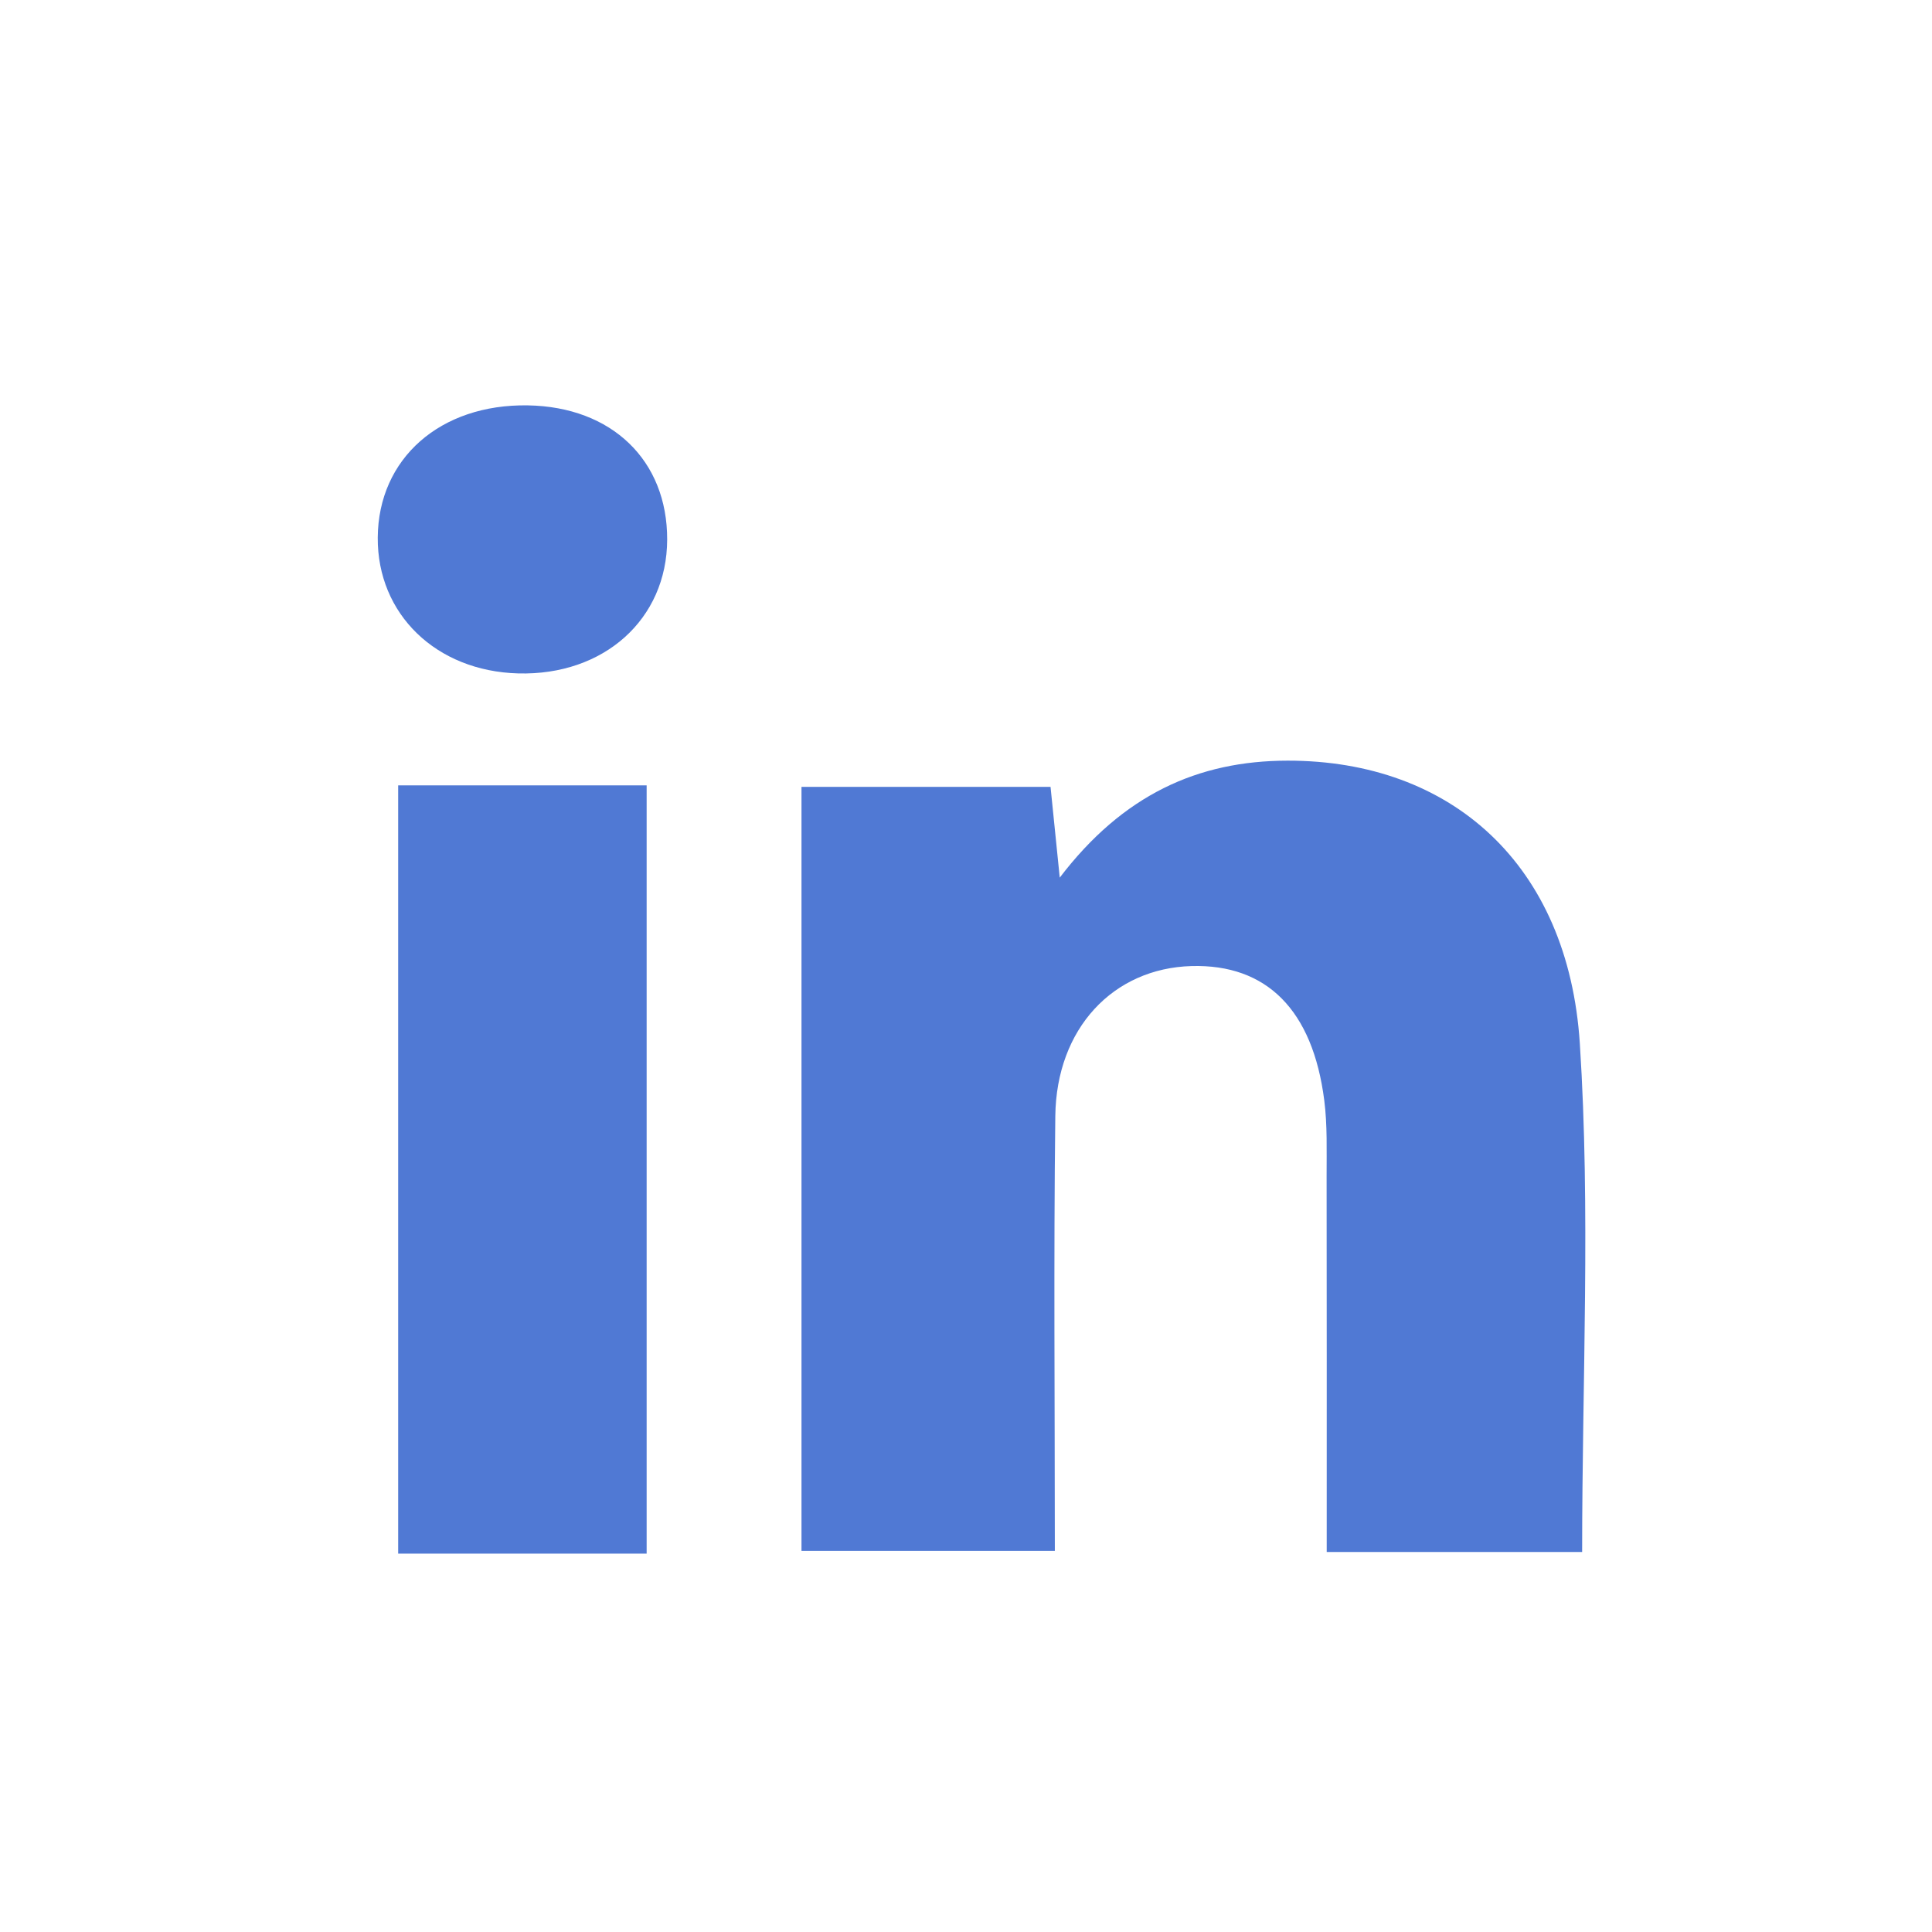
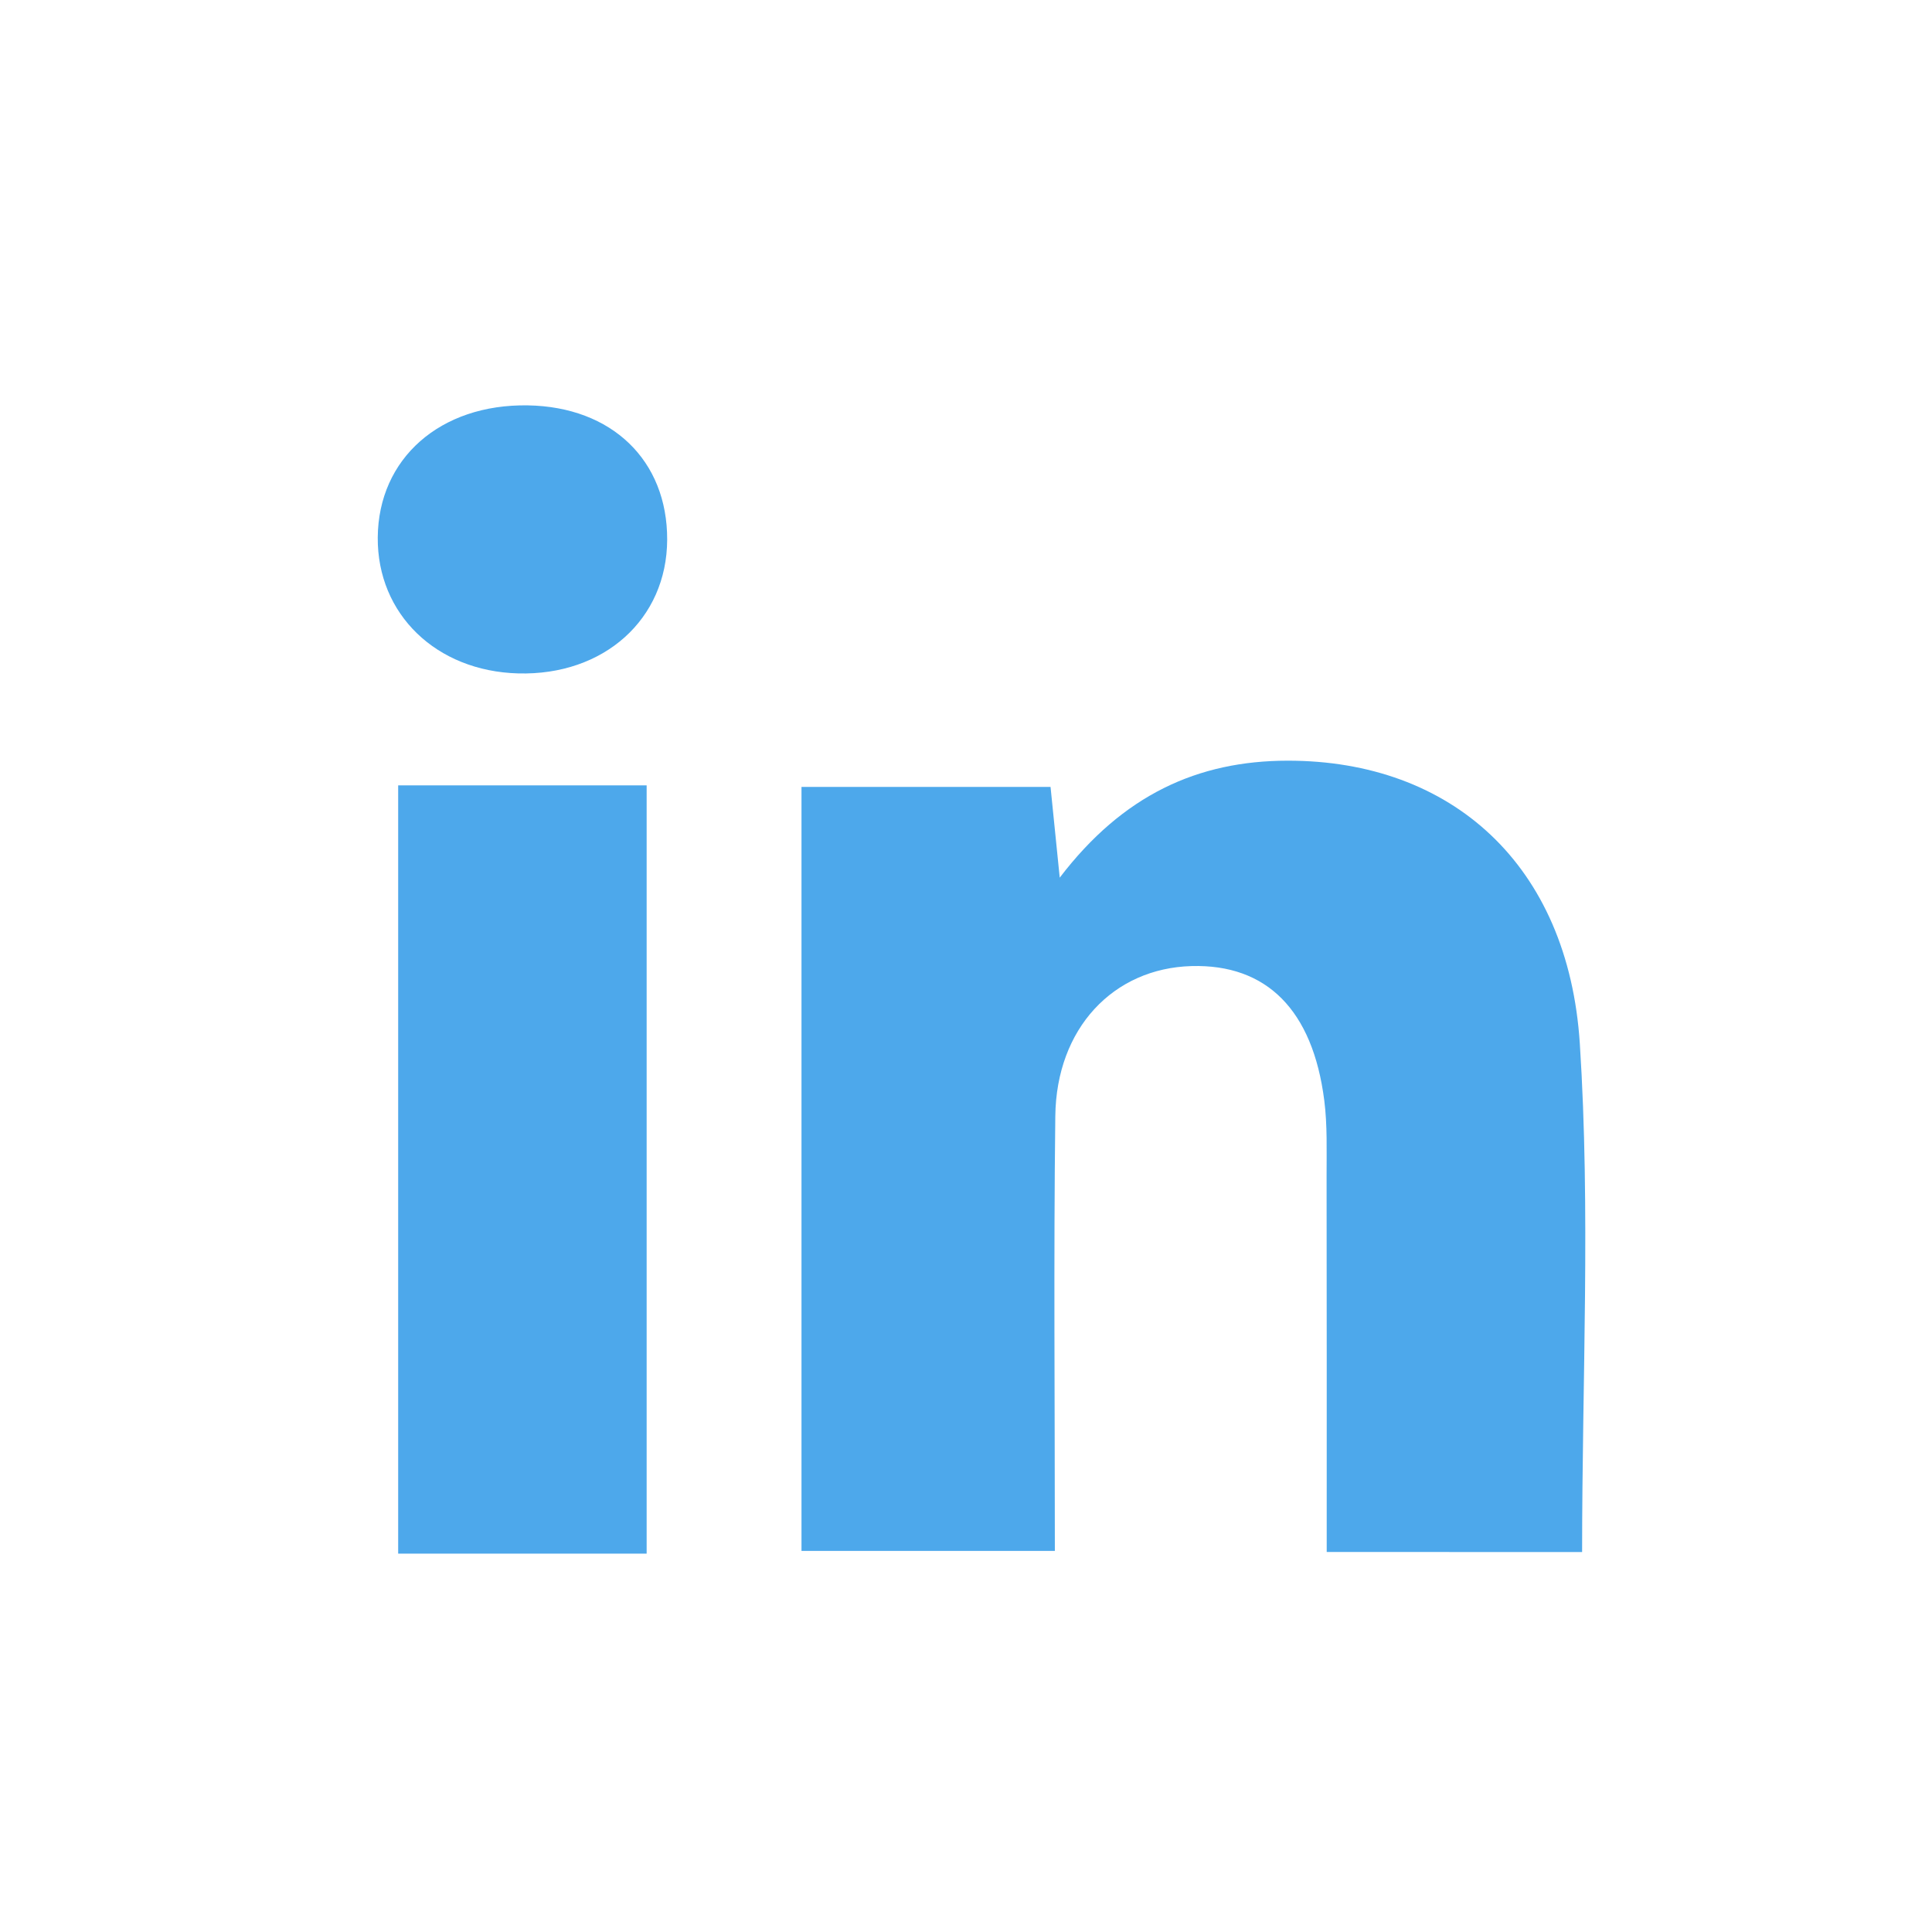
<svg xmlns="http://www.w3.org/2000/svg" version="1.1" id="Layer_1" x="0px" y="0px" width="128px" height="128px" viewBox="0 0 128 128" enable-background="new 0 0 128 128" xml:space="preserve">
-   <path fill-rule="evenodd" clip-rule="evenodd" fill="#5079D4" d="M87.898,102.824c0-8.643,0.007-16.79-0.007-24.938  c-0.002-1.663,0.054-3.344-0.155-4.986c-0.765-5.992-3.822-9.033-8.792-8.896c-5.188,0.144-8.957,4.127-9.027,9.933  c-0.114,9.468-0.031,18.938-0.031,28.813c-5.689,0-11.062,0-16.785,0c0-16.727,0-33.457,0-50.618c5.319,0,10.701,0,16.5,0  c0.162,1.599,0.334,3.29,0.61,6.013c4.179-5.48,9.147-7.745,15.102-7.75c10.853-0.009,18.59,6.898,19.355,18.741  c0.716,11.075,0.153,22.233,0.153,33.688C99.246,102.824,93.866,102.824,87.898,102.824z" />
-   <path fill-rule="evenodd" clip-rule="evenodd" fill="#5079D4" d="M42.842,102.934c-5.578,0-10.837,0-16.462,0  c0-16.913,0-33.742,0-50.902c5.439,0,10.806,0,16.462,0C42.842,68.93,42.842,85.639,42.842,102.934z" />
-   <path fill-rule="evenodd" clip-rule="evenodd" fill="#5079D4" d="M34.976,26.857c5.559,0.094,9.243,3.647,9.226,8.898  c-0.017,5.271-4.192,9.016-9.877,8.86c-5.428-0.149-9.333-3.927-9.298-8.998C25.062,30.374,29.167,26.759,34.976,26.857z" />
+   <path fill="#4DA8EB" d="M87.898,102.824c0-8.643,0.006-16.79-0.008-24.938c-0.002-1.663,0.055-3.344-0.154-4.985  c-0.766-5.992-3.822-9.033-8.793-8.896c-5.188,0.144-8.957,4.127-9.026,9.934c-0.114,9.467-0.03,18.938-0.03,28.813  c-5.69,0-11.063,0-16.786,0c0-16.727,0-33.457,0-50.618c5.319,0,10.701,0,16.5,0c0.162,1.599,0.334,3.29,0.609,6.013  c4.18-5.48,9.146-7.745,15.102-7.75c10.854-0.009,18.59,6.898,19.355,18.741c0.716,11.075,0.152,22.233,0.152,33.688  C99.246,102.824,93.866,102.824,87.898,102.824z" />
+   <path fill="#4DA8EB" d="M42.842,102.934c-5.578,0-10.837,0-16.462,0c0-16.912,0-33.742,0-50.901c5.439,0,10.806,0,16.462,0  C42.842,68.93,42.842,85.639,42.842,102.934z" />
+   <path fill="#4DA8EB" d="M34.976,26.857c5.559,0.094,9.243,3.647,9.226,8.898c-0.017,5.271-4.192,9.016-9.877,8.86  c-5.428-0.149-9.333-3.927-9.298-8.998C25.062,30.374,29.167,26.759,34.976,26.857z" />
</svg>
